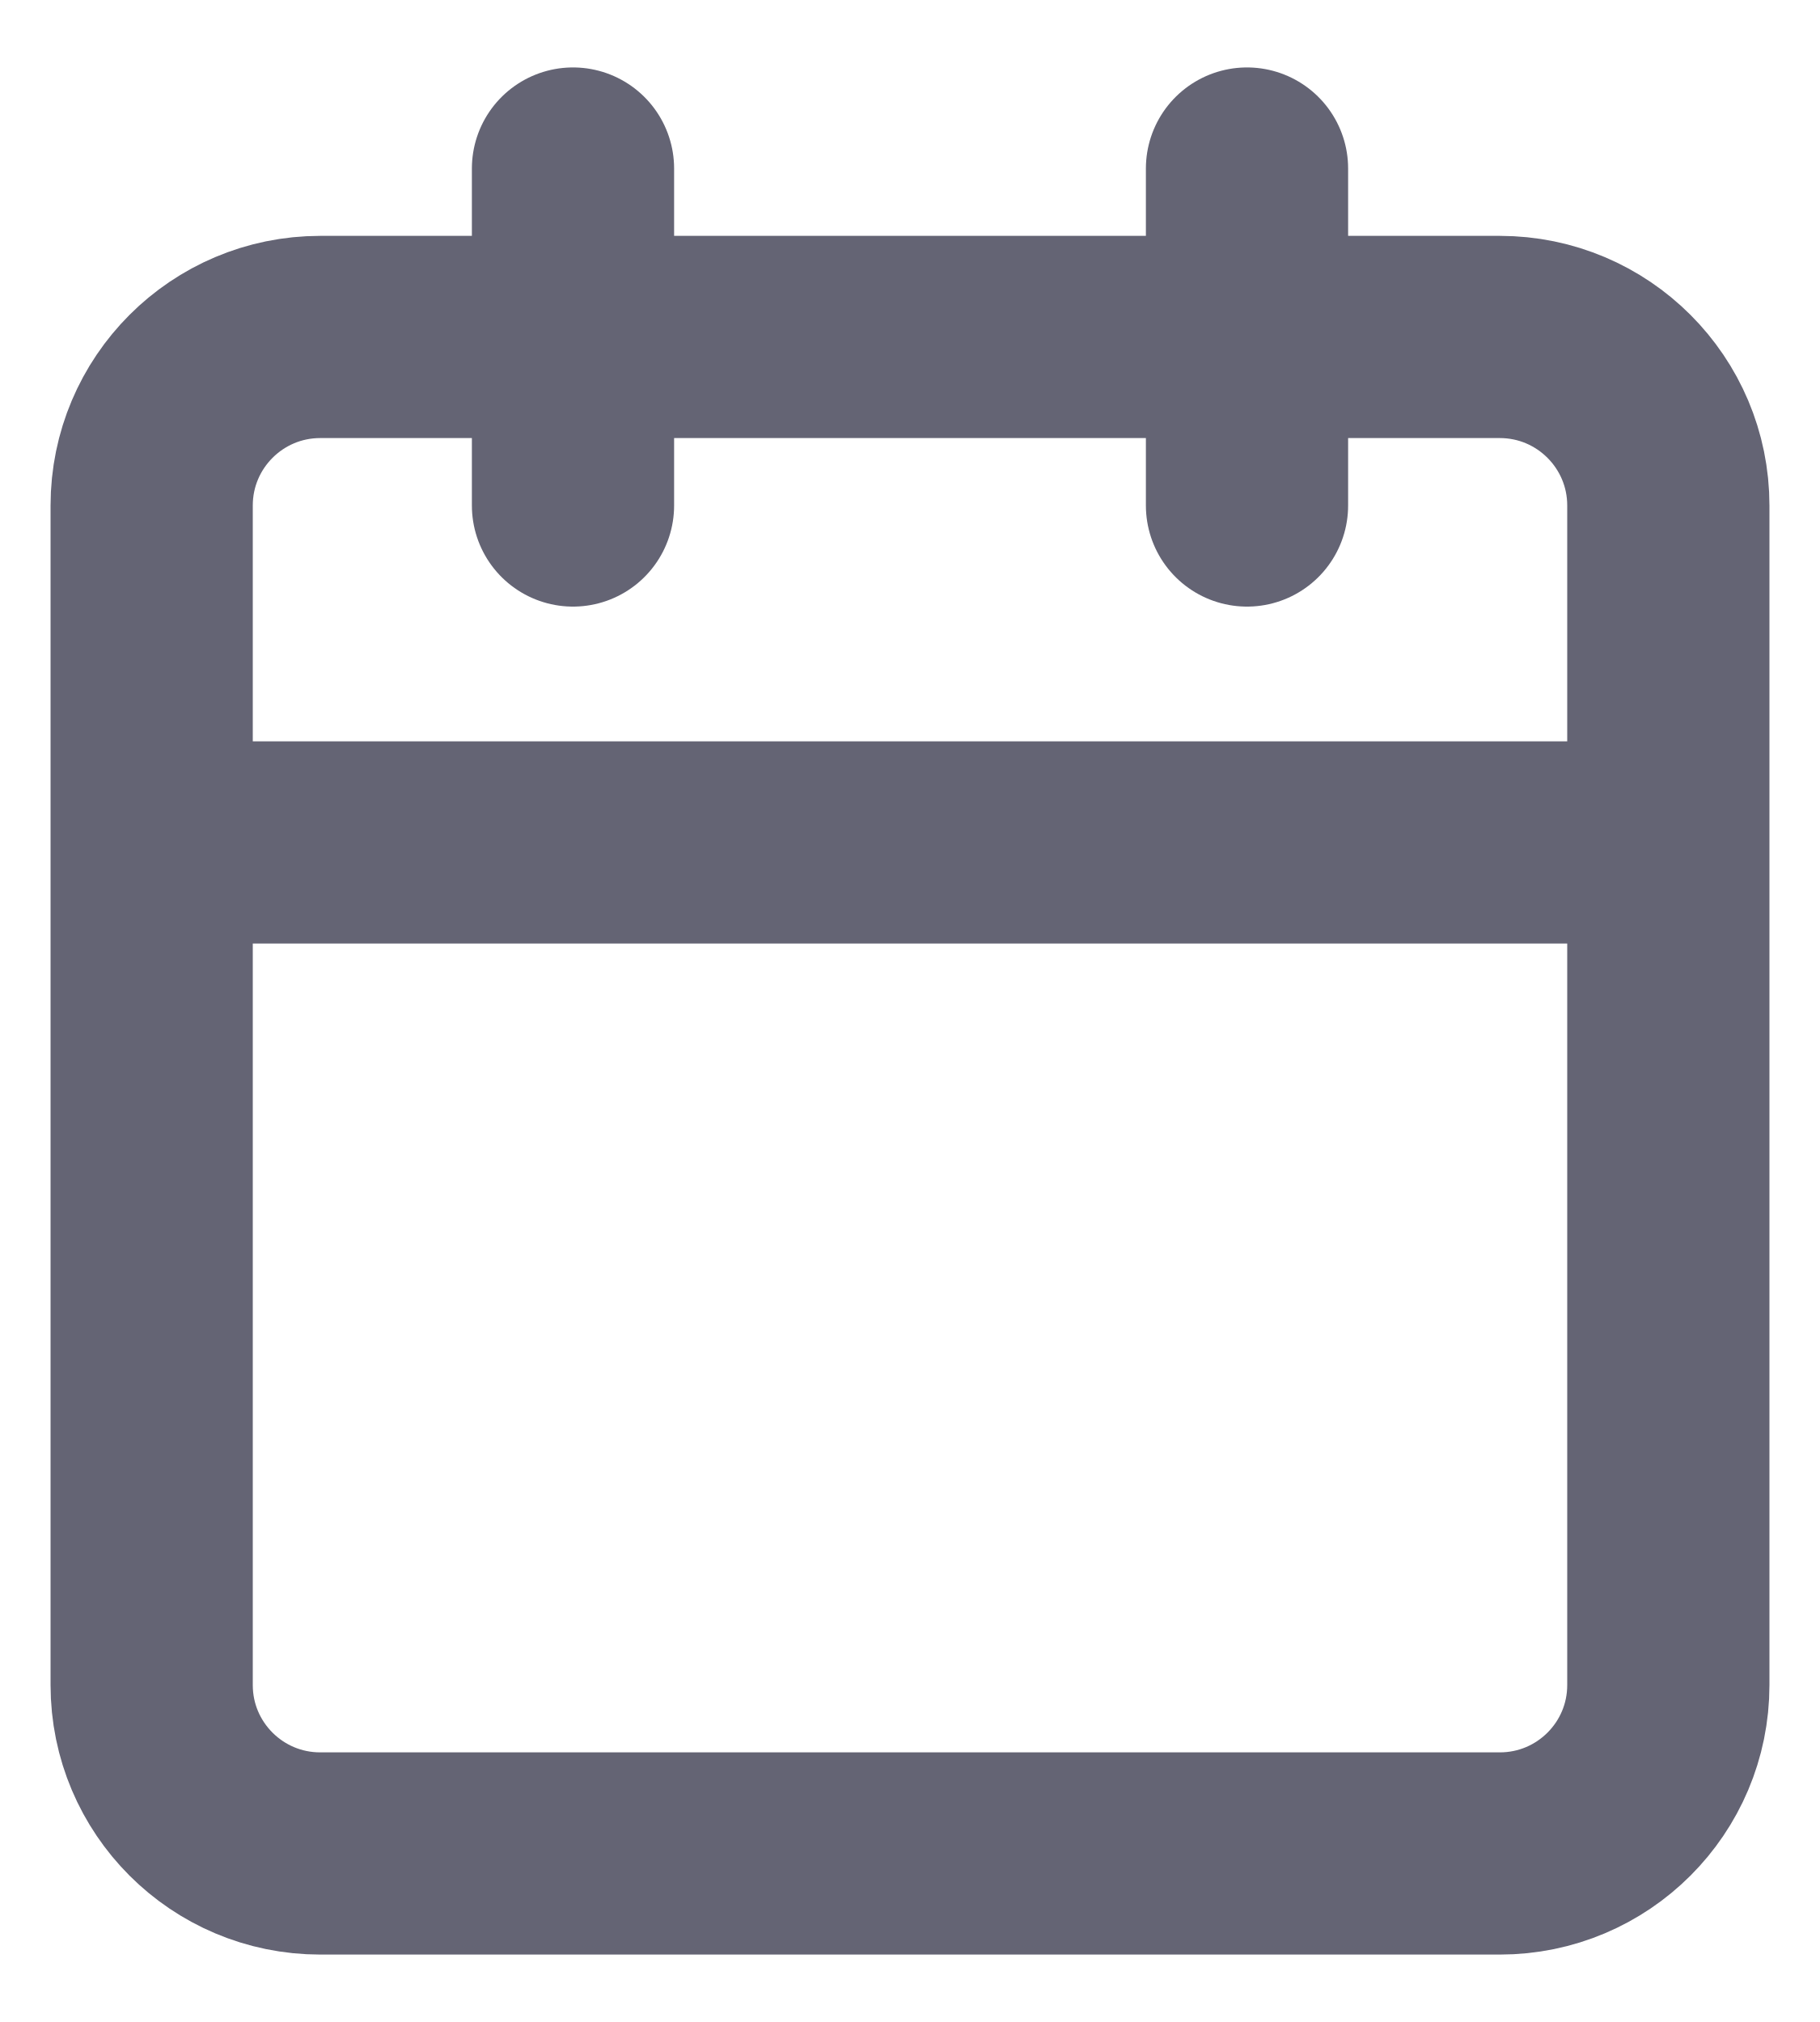
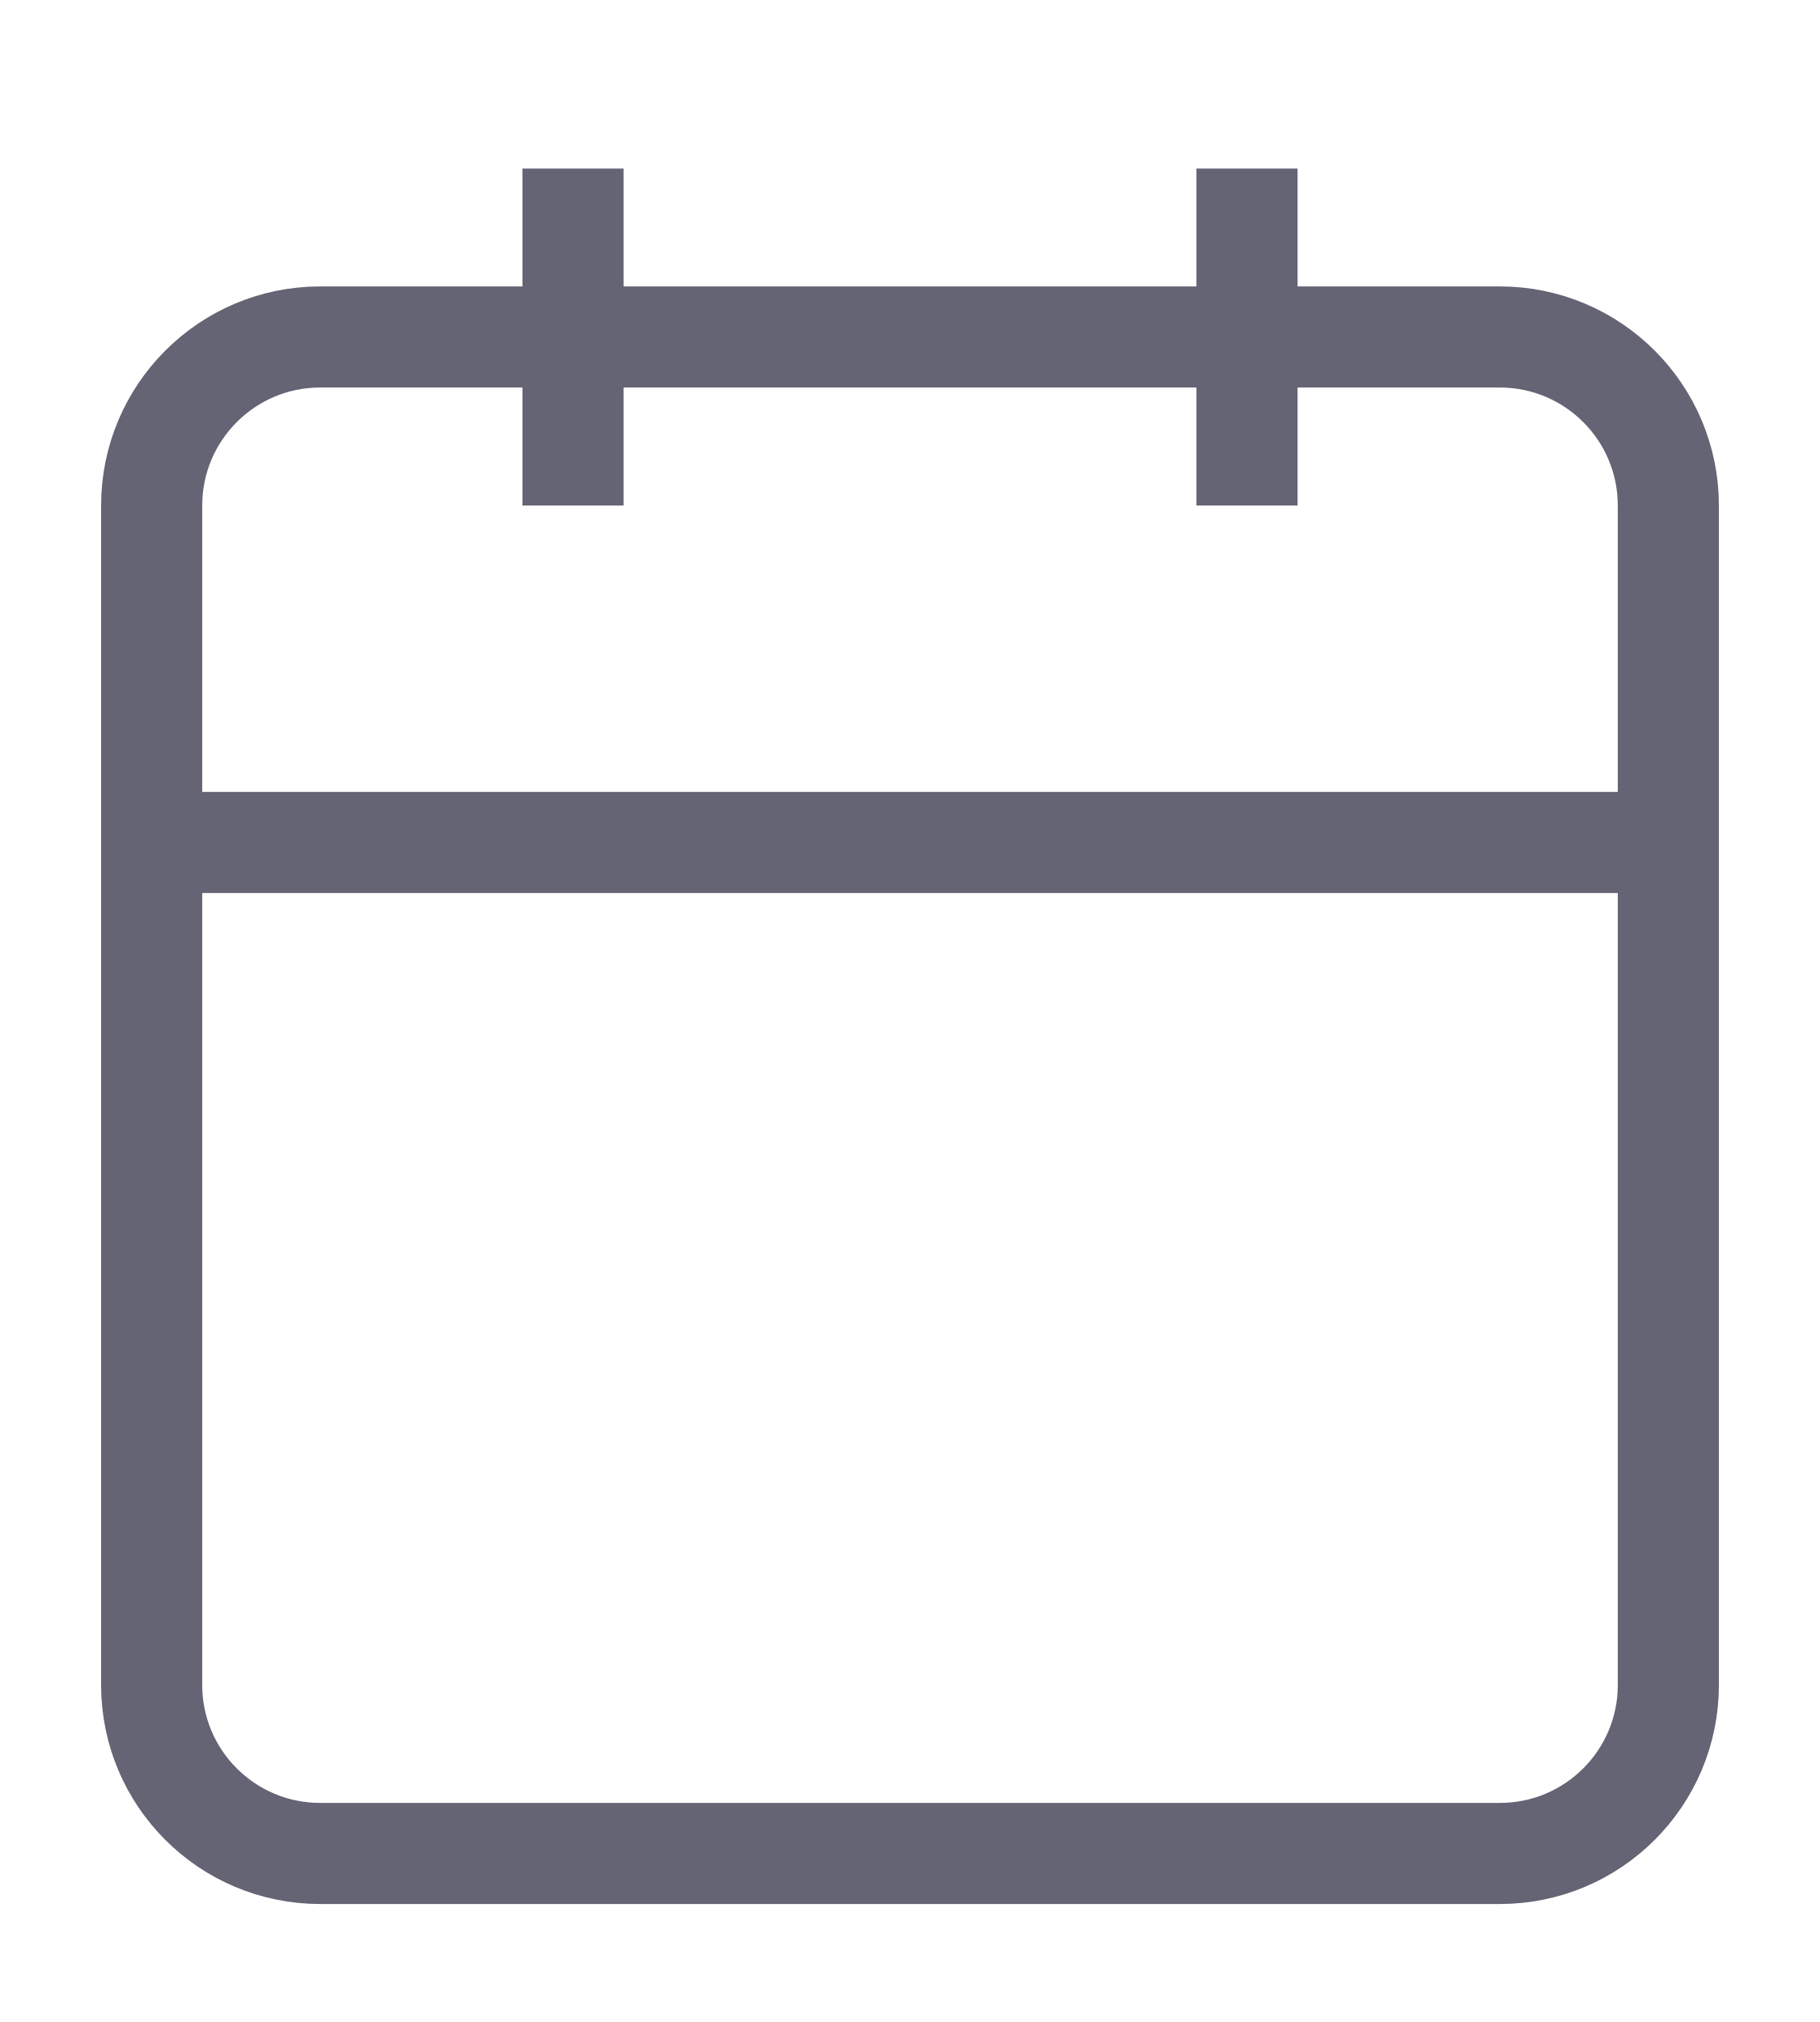
<svg xmlns="http://www.w3.org/2000/svg" width="18" height="20" viewBox="0 0 18 20" fill="none">
-   <path d="M12.333 1.667V5M5.667 1.667V5M1.5 8.333H16.5M3.167 3.333H14.833C15.754 3.333 16.5 4.08 16.5 5V16.667C16.5 17.587 15.754 18.333 14.833 18.333H3.167C2.246 18.333 1.5 17.587 1.5 16.667V5C1.5 4.08 2.246 3.333 3.167 3.333Z" stroke="#646474" stroke-width="2" stroke-linecap="round" stroke-linejoin="round" />
+   <path d="M12.333 1.667V5M5.667 1.667V5M1.5 8.333H16.5M3.167 3.333H14.833C15.754 3.333 16.5 4.08 16.5 5V16.667C16.5 17.587 15.754 18.333 14.833 18.333H3.167C2.246 18.333 1.5 17.587 1.5 16.667V5C1.5 4.08 2.246 3.333 3.167 3.333Z" stroke="#646474" strokeWidth="2" strokeLinecap="round" strokeLinejoin="round" />
</svg>
